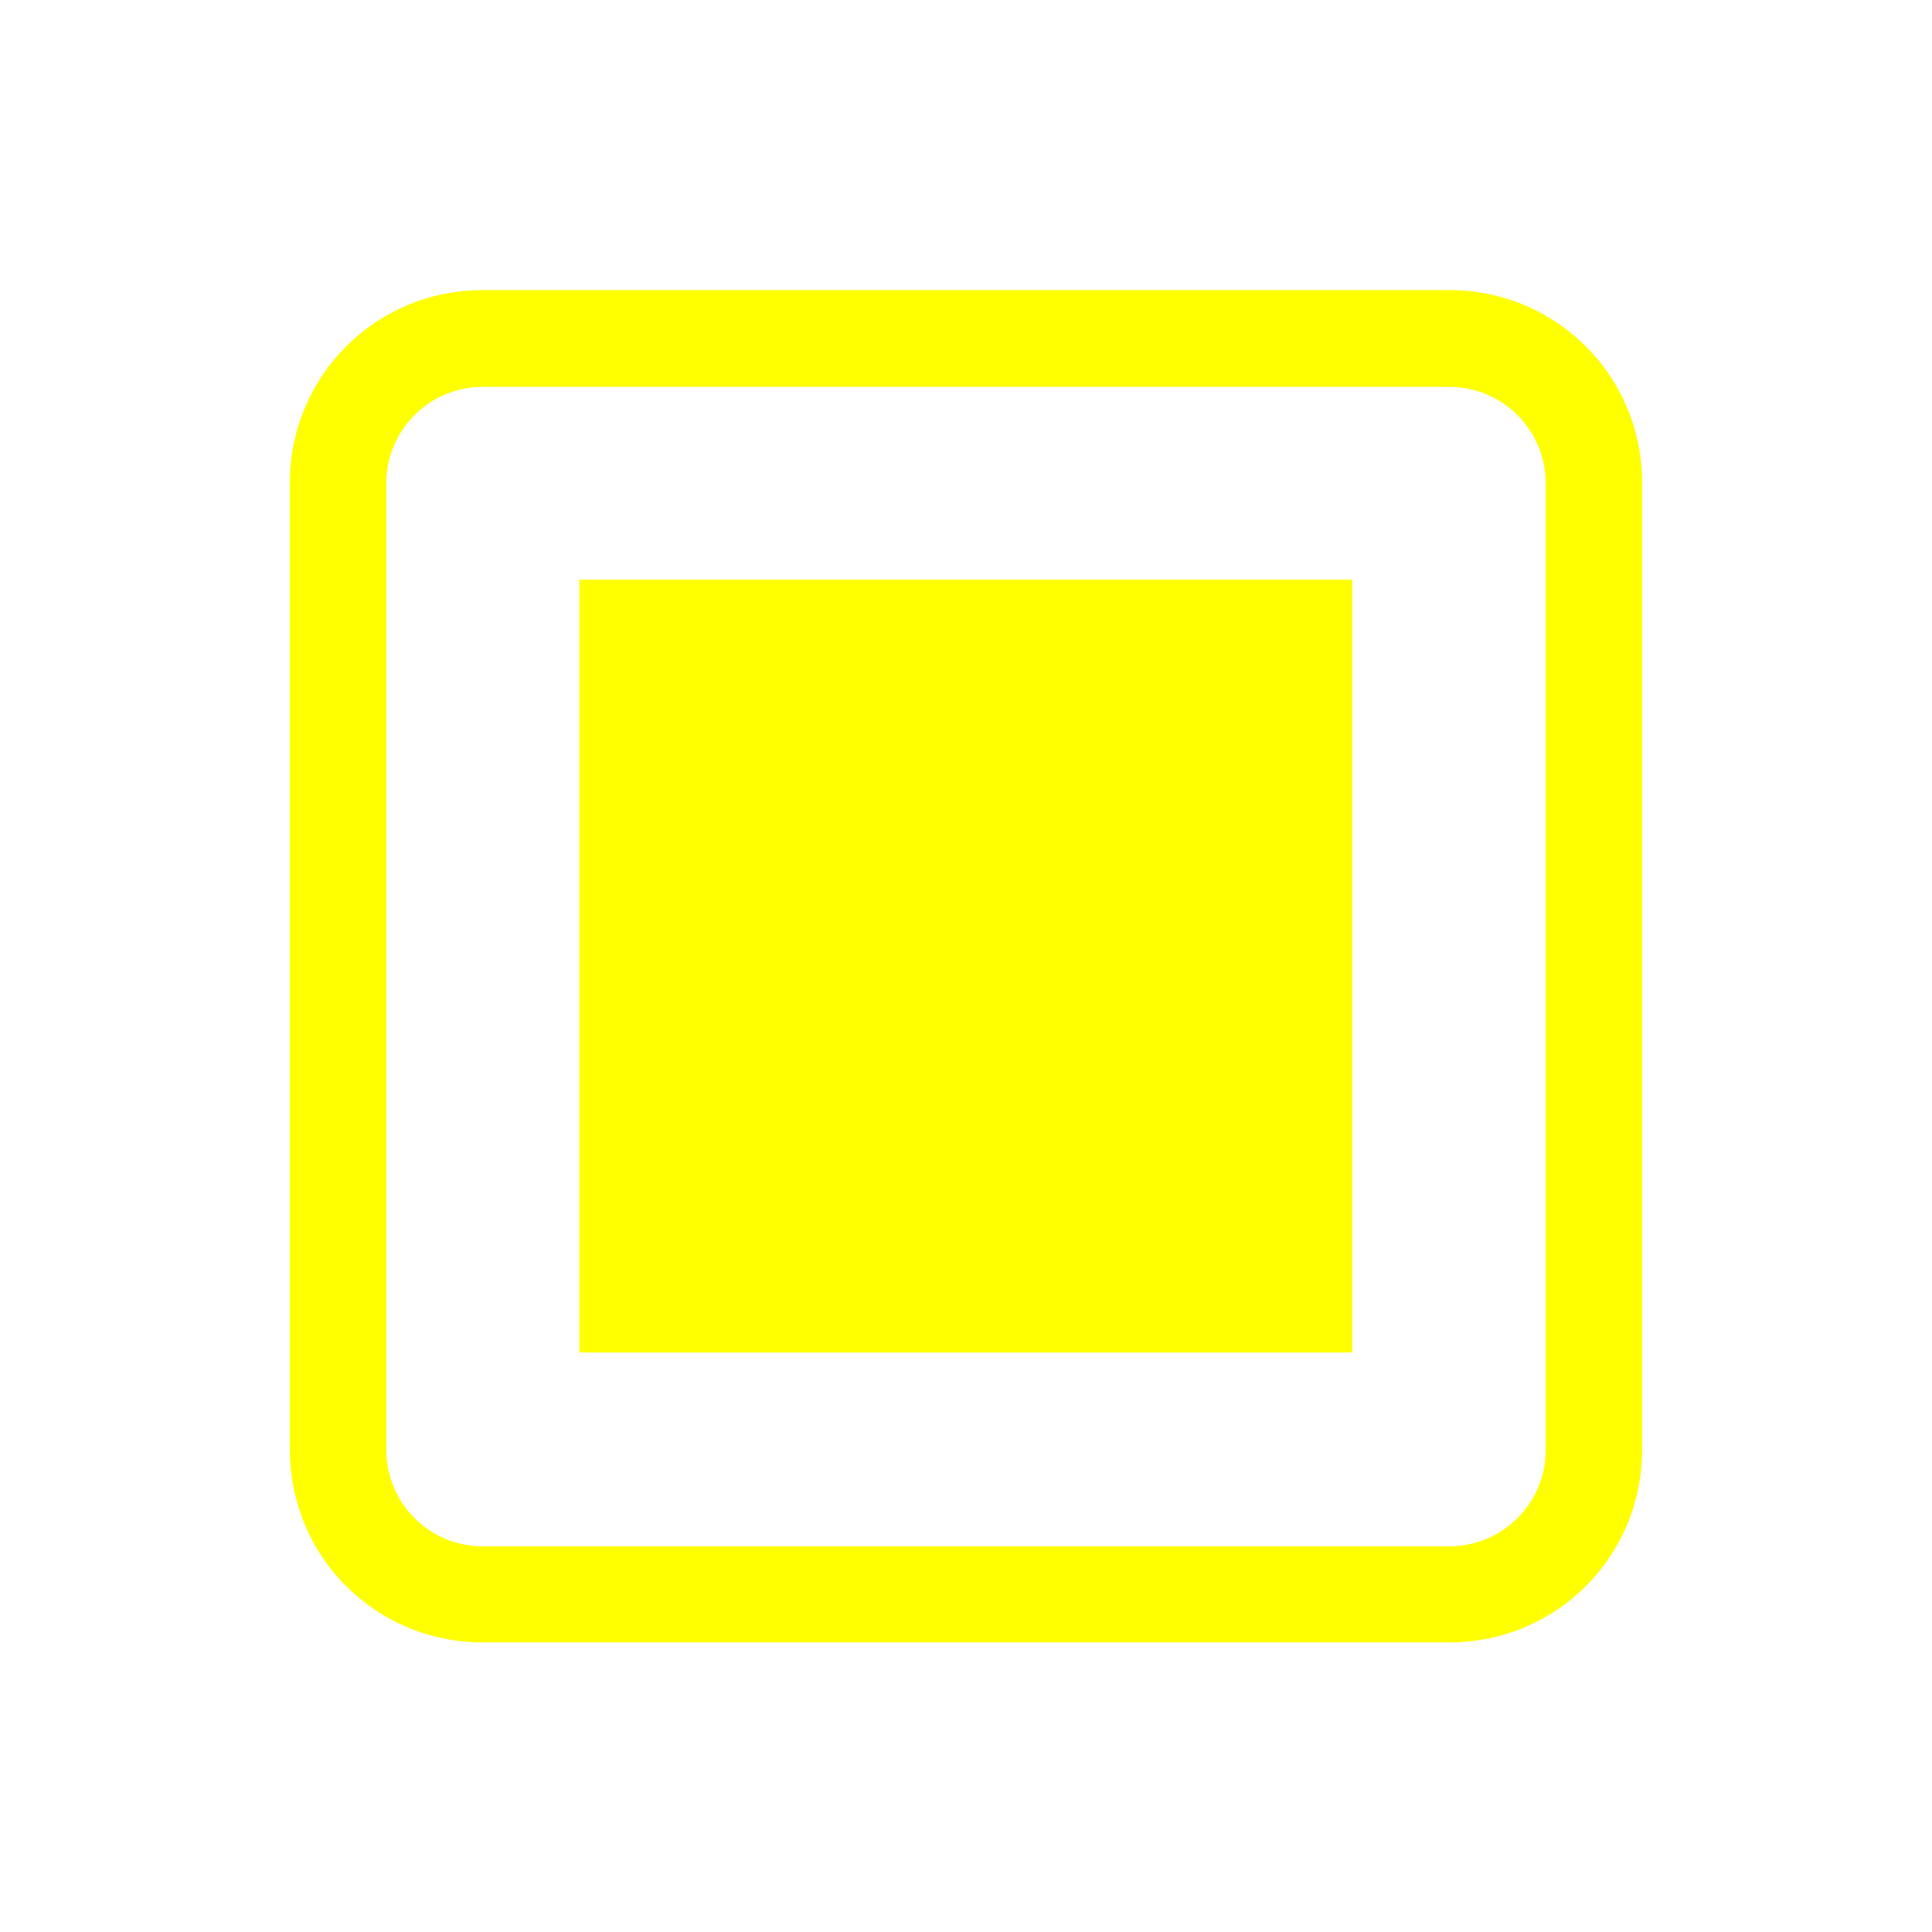
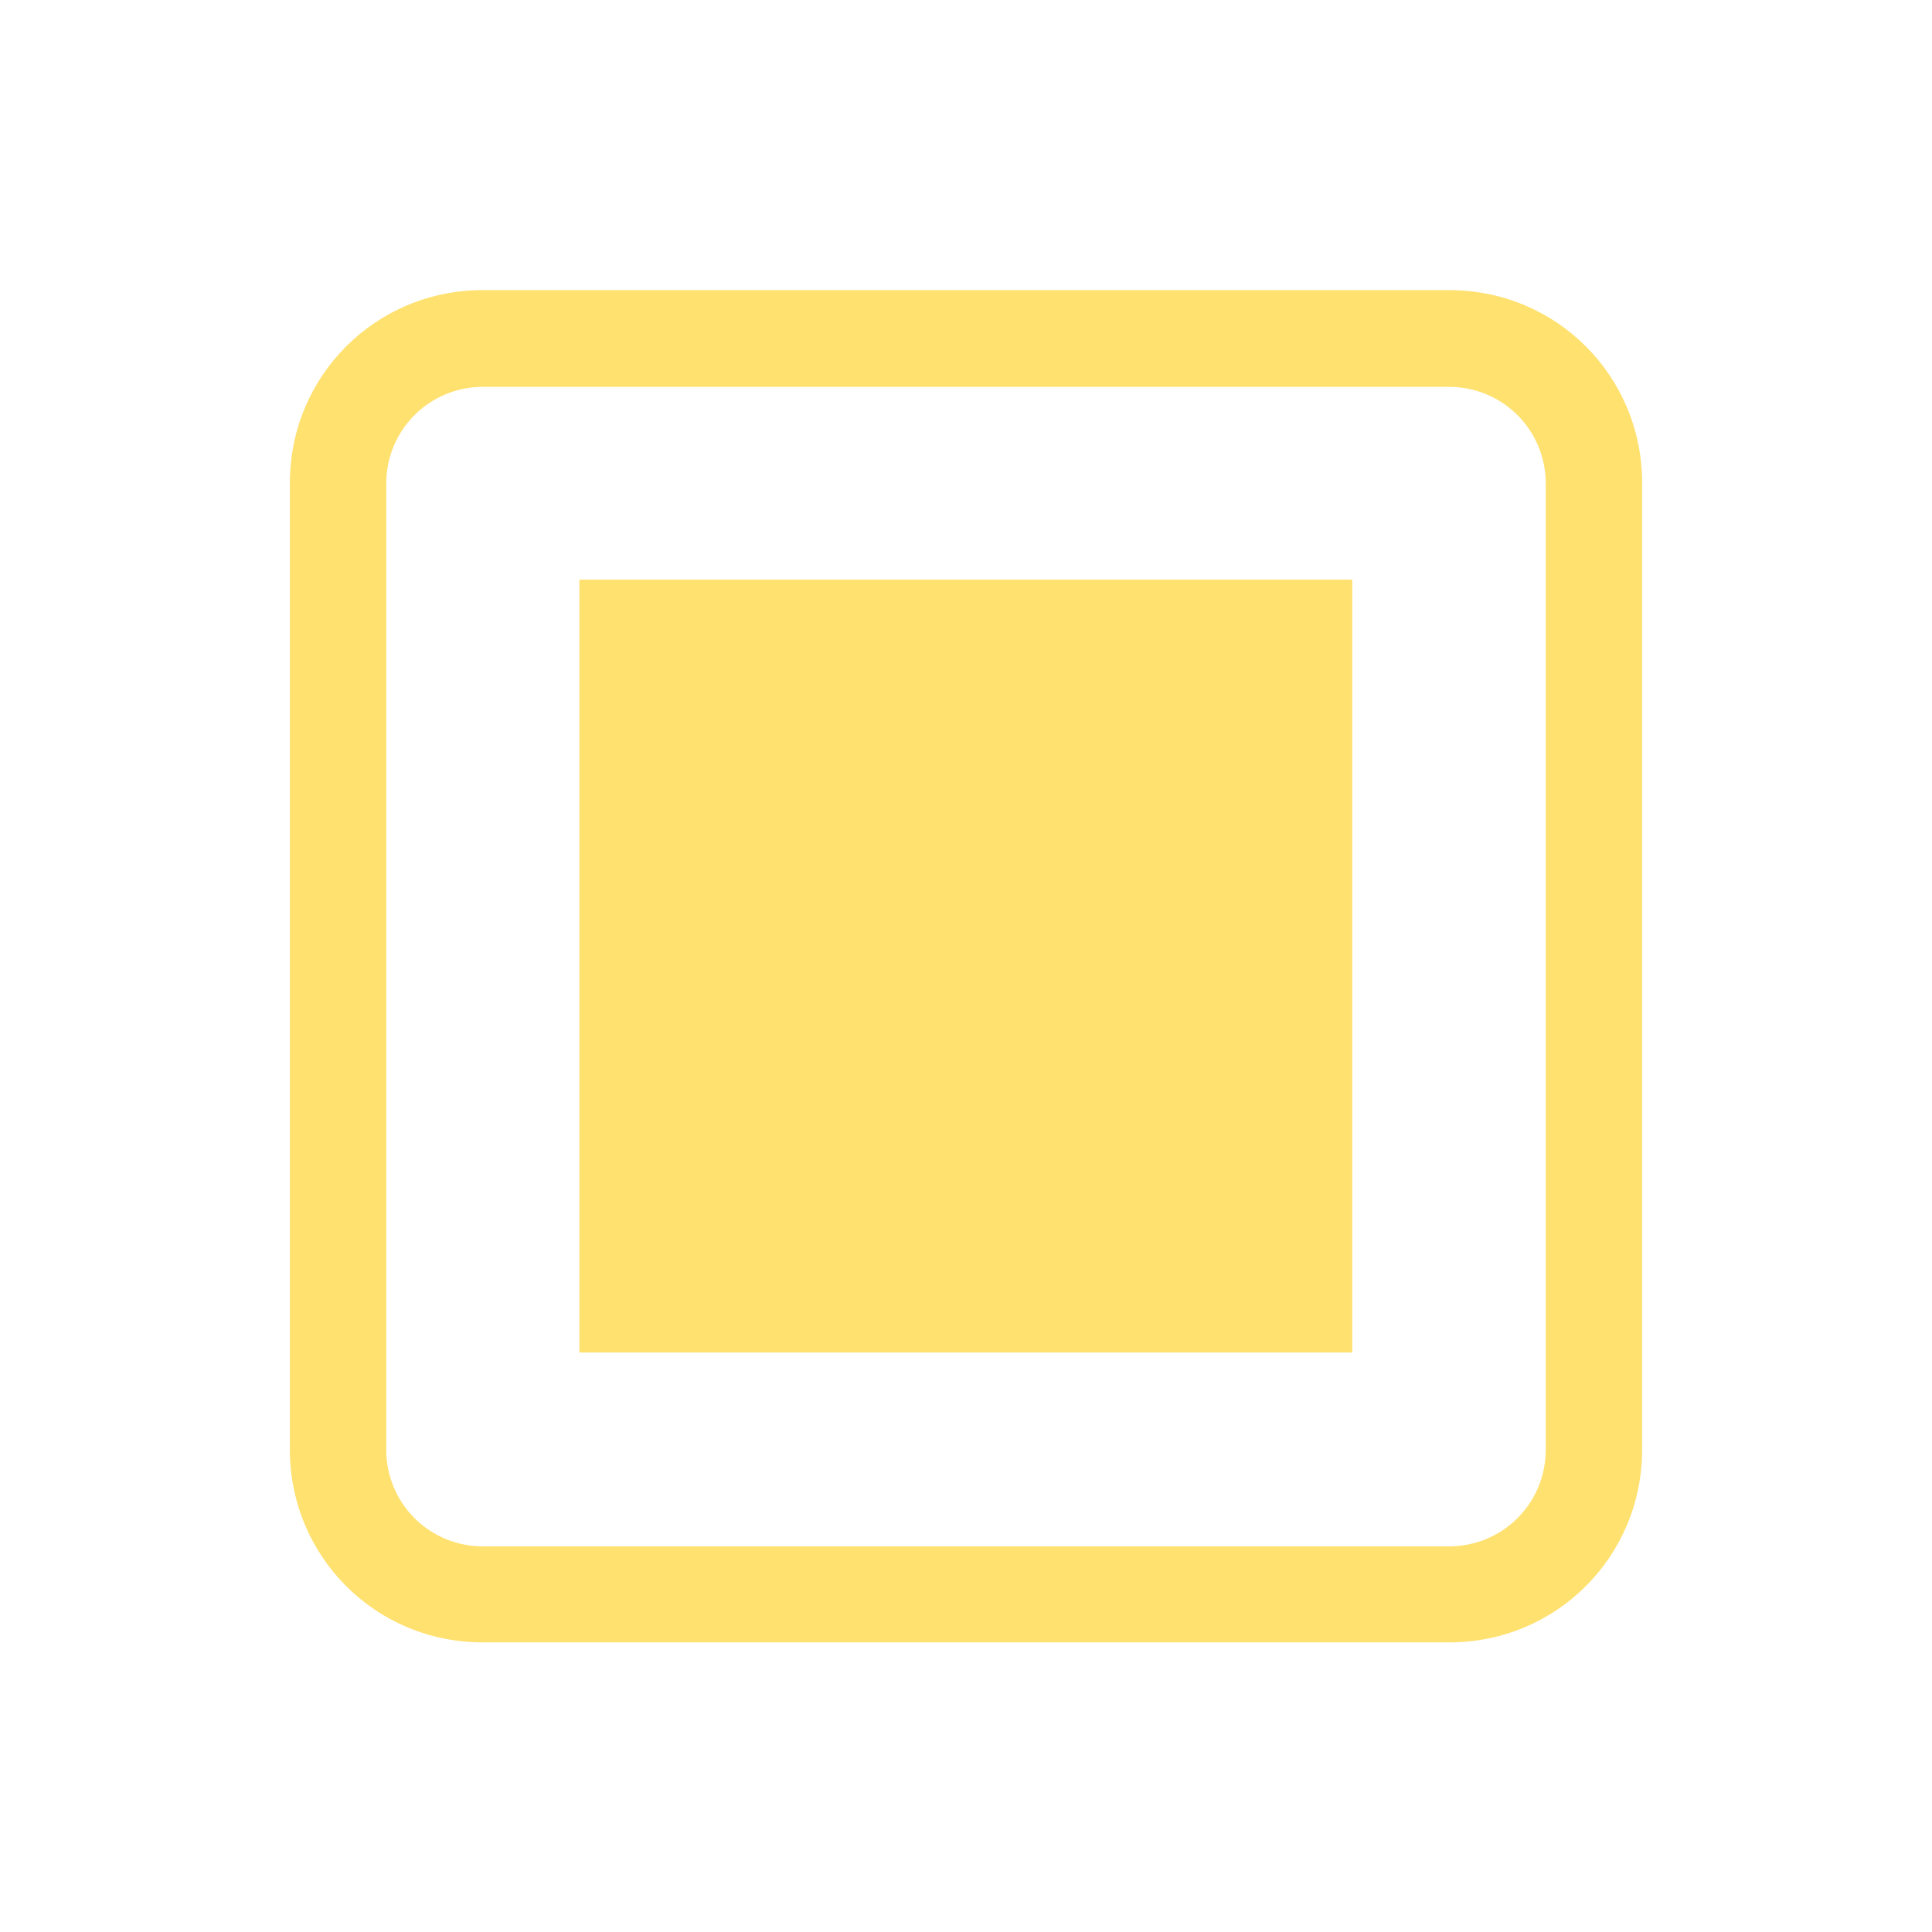
<svg xmlns="http://www.w3.org/2000/svg" width="20" height="20" viewBox="0 0 5.292 5.292" version="1.1" id="svg8">
  <defs id="defs2" />
  <g id="layer1" transform="translate(0,-291.7083)">
    <g id="g847" transform="matrix(0.05207439,0,0,0.05207453,-0.9012516,282.412)">
      <g id="g851">
        <g id="g1059" transform="matrix(1.998622,0,0,1.998619,17.32448,-313.5231)">
          <path style="opacity:1;fill:none;fill-opacity:0.494;stroke:#ffffff00;stroke-width:0.07;stroke-linecap:round;stroke-linejoin:round;stroke-miterlimit:4;stroke-dasharray:none;stroke-dashoffset:0;stroke-opacity:1;paint-order:stroke fill markers" d="M 25.4,271.6 -8.0000008e-7,246.2 H 50.8 Z" id="path883" />
          <path id="path880" d="m 25.4,271.6 25.4,25.4 H 0 Z" style="opacity:1;fill:none;fill-opacity:0.494;stroke:#ffffff00;stroke-width:0.07;stroke-linecap:round;stroke-linejoin:round;stroke-miterlimit:4;stroke-dasharray:none;stroke-dashoffset:0;stroke-opacity:1;paint-order:stroke fill markers" />
          <rect ry="5.053" y="253.849" x="7.649" height="35.529" width="35.529" id="rect870" style="opacity:1;fill:none;fill-opacity:0.494;stroke:#ffffff00;stroke-width:0.062;stroke-linecap:round;stroke-linejoin:round;stroke-miterlimit:4;stroke-dasharray:none;stroke-dashoffset:0;stroke-opacity:1;paint-order:stroke fill markers" />
          <circle r="25.397" cy="271.6" cx="25.4" id="path872" style="opacity:1;fill:none;fill-opacity:0.494;stroke:#ffffff00;stroke-width:0.076;stroke-linecap:round;stroke-linejoin:round;stroke-miterlimit:4;stroke-dasharray:none;stroke-dashoffset:0;stroke-opacity:1;paint-order:stroke fill markers" />
          <circle transform="rotate(-45)" cx="-174.09" cy="210.011" r="12.656" id="path876" style="opacity:1;fill:none;fill-opacity:0.494;stroke:#ffffff00;stroke-width:0.074;stroke-linecap:round;stroke-linejoin:round;stroke-miterlimit:4;stroke-dasharray:none;stroke-dashoffset:0;stroke-opacity:1;paint-order:stroke fill markers" />
          <path id="path904" d="m 25.4,271.6 -25.4,25.4 v -50.8 z" style="opacity:1;fill:none;fill-opacity:0.494;stroke:#ffffff00;stroke-width:0.07;stroke-linecap:round;stroke-linejoin:round;stroke-miterlimit:4;stroke-dasharray:none;stroke-dashoffset:0;stroke-opacity:1;paint-order:stroke fill markers" />
          <path style="opacity:1;fill:none;fill-opacity:0.494;stroke:#ffffff00;stroke-width:0.07;stroke-linecap:round;stroke-linejoin:round;stroke-miterlimit:4;stroke-dasharray:none;stroke-dashoffset:0;stroke-opacity:1;paint-order:stroke fill markers" d="m 25.4,271.6 25.4,-25.4 v 50.8 z" id="path906" />
          <rect ry="5.051" y="256.393" x="2.566" height="30.44" width="45.694" id="rect837" style="opacity:1;fill:none;fill-opacity:0.494;stroke:#ffffff00;stroke-width:0.066;stroke-linecap:round;stroke-linejoin:round;stroke-miterlimit:4;stroke-dasharray:none;stroke-dashoffset:0;stroke-opacity:1;paint-order:stroke fill markers" />
          <rect style="opacity:1;fill:none;fill-opacity:0.494;stroke:#ffffff00;stroke-width:0.066;stroke-linecap:round;stroke-linejoin:round;stroke-miterlimit:4;stroke-dasharray:none;stroke-dashoffset:0;stroke-opacity:1;paint-order:stroke fill markers" id="rect831" width="45.694" height="30.441" x="248.766" y="-40.633" ry="5.051" transform="rotate(90)" />
        </g>
      </g>
    </g>
    <path style="opacity:1;fill:#ffc107;fill-opacity:1;stroke:none;stroke-width:0.386;stroke-miterlimit:4;stroke-dasharray:none;stroke-opacity:1" d="m 50.206,401.677 c 110.217,0.713 55.109,0.356 0,0 z" id="rect997" />
-     <path style="opacity:1;fill:#ffff00;fill-opacity:1;stroke:#ffff00;stroke-width:0;stroke-linecap:square;stroke-linejoin:miter;stroke-miterlimit:4;stroke-dasharray:none;stroke-dashoffset:0;stroke-opacity:1;paint-order:stroke fill markers" d="m 1.322,292.503 c -0.293,0 -0.528,0.235 -0.528,0.528 v 2.648 c 0,0.293 0.235,0.528 0.528,0.528 h 2.648 c 0.293,0 0.528,-0.235 0.528,-0.528 v -2.648 c 0,-0.293 -0.235,-0.528 -0.528,-0.528 z m 0.001,0.265 h 2.646 c 0.147,0 0.265,0.118 0.265,0.265 v 2.646 c 0,0.147 -0.118,0.265 -0.265,0.265 h -2.646 c -0.147,0 -0.265,-0.118 -0.265,-0.265 v -2.646 c 0,-0.147 0.118,-0.265 0.265,-0.265 z" id="rect1954" />
-     <rect style="opacity:1;fill:#ffff00;fill-opacity:1;stroke:#ffff00;stroke-width:0;stroke-linecap:square;stroke-linejoin:miter;stroke-miterlimit:4;stroke-dasharray:none;stroke-dashoffset:0;stroke-opacity:1;paint-order:stroke fill markers" id="rect2118" width="2.117" height="2.117" x="1.587" y="293.296" ry="0" />
+     <path style="opacity:1;fill:#ffe170;fill-opacity:1;stroke:#ffe170;stroke-width:0;stroke-linecap:square;stroke-linejoin:miter;stroke-miterlimit:4;stroke-dasharray:none;stroke-dashoffset:0;stroke-opacity:1;paint-order:stroke fill markers" d="m 1.322,292.503 c -0.293,0 -0.528,0.235 -0.528,0.528 v 2.648 c 0,0.293 0.235,0.528 0.528,0.528 h 2.648 c 0.293,0 0.528,-0.235 0.528,-0.528 v -2.648 c 0,-0.293 -0.235,-0.528 -0.528,-0.528 z m 0.001,0.265 h 2.646 c 0.147,0 0.265,0.118 0.265,0.265 v 2.646 c 0,0.147 -0.118,0.265 -0.265,0.265 h -2.646 c -0.147,0 -0.265,-0.118 -0.265,-0.265 v -2.646 c 0,-0.147 0.118,-0.265 0.265,-0.265 z" id="rect1954" />
+     <rect style="opacity:1;fill:#ffe170;fill-opacity:1;stroke:#ffe170;stroke-width:0;stroke-linecap:square;stroke-linejoin:miter;stroke-miterlimit:4;stroke-dasharray:none;stroke-dashoffset:0;stroke-opacity:1;paint-order:stroke fill markers" id="rect2118" width="2.117" height="2.117" x="1.587" y="293.296" ry="0" />
  </g>
</svg>
